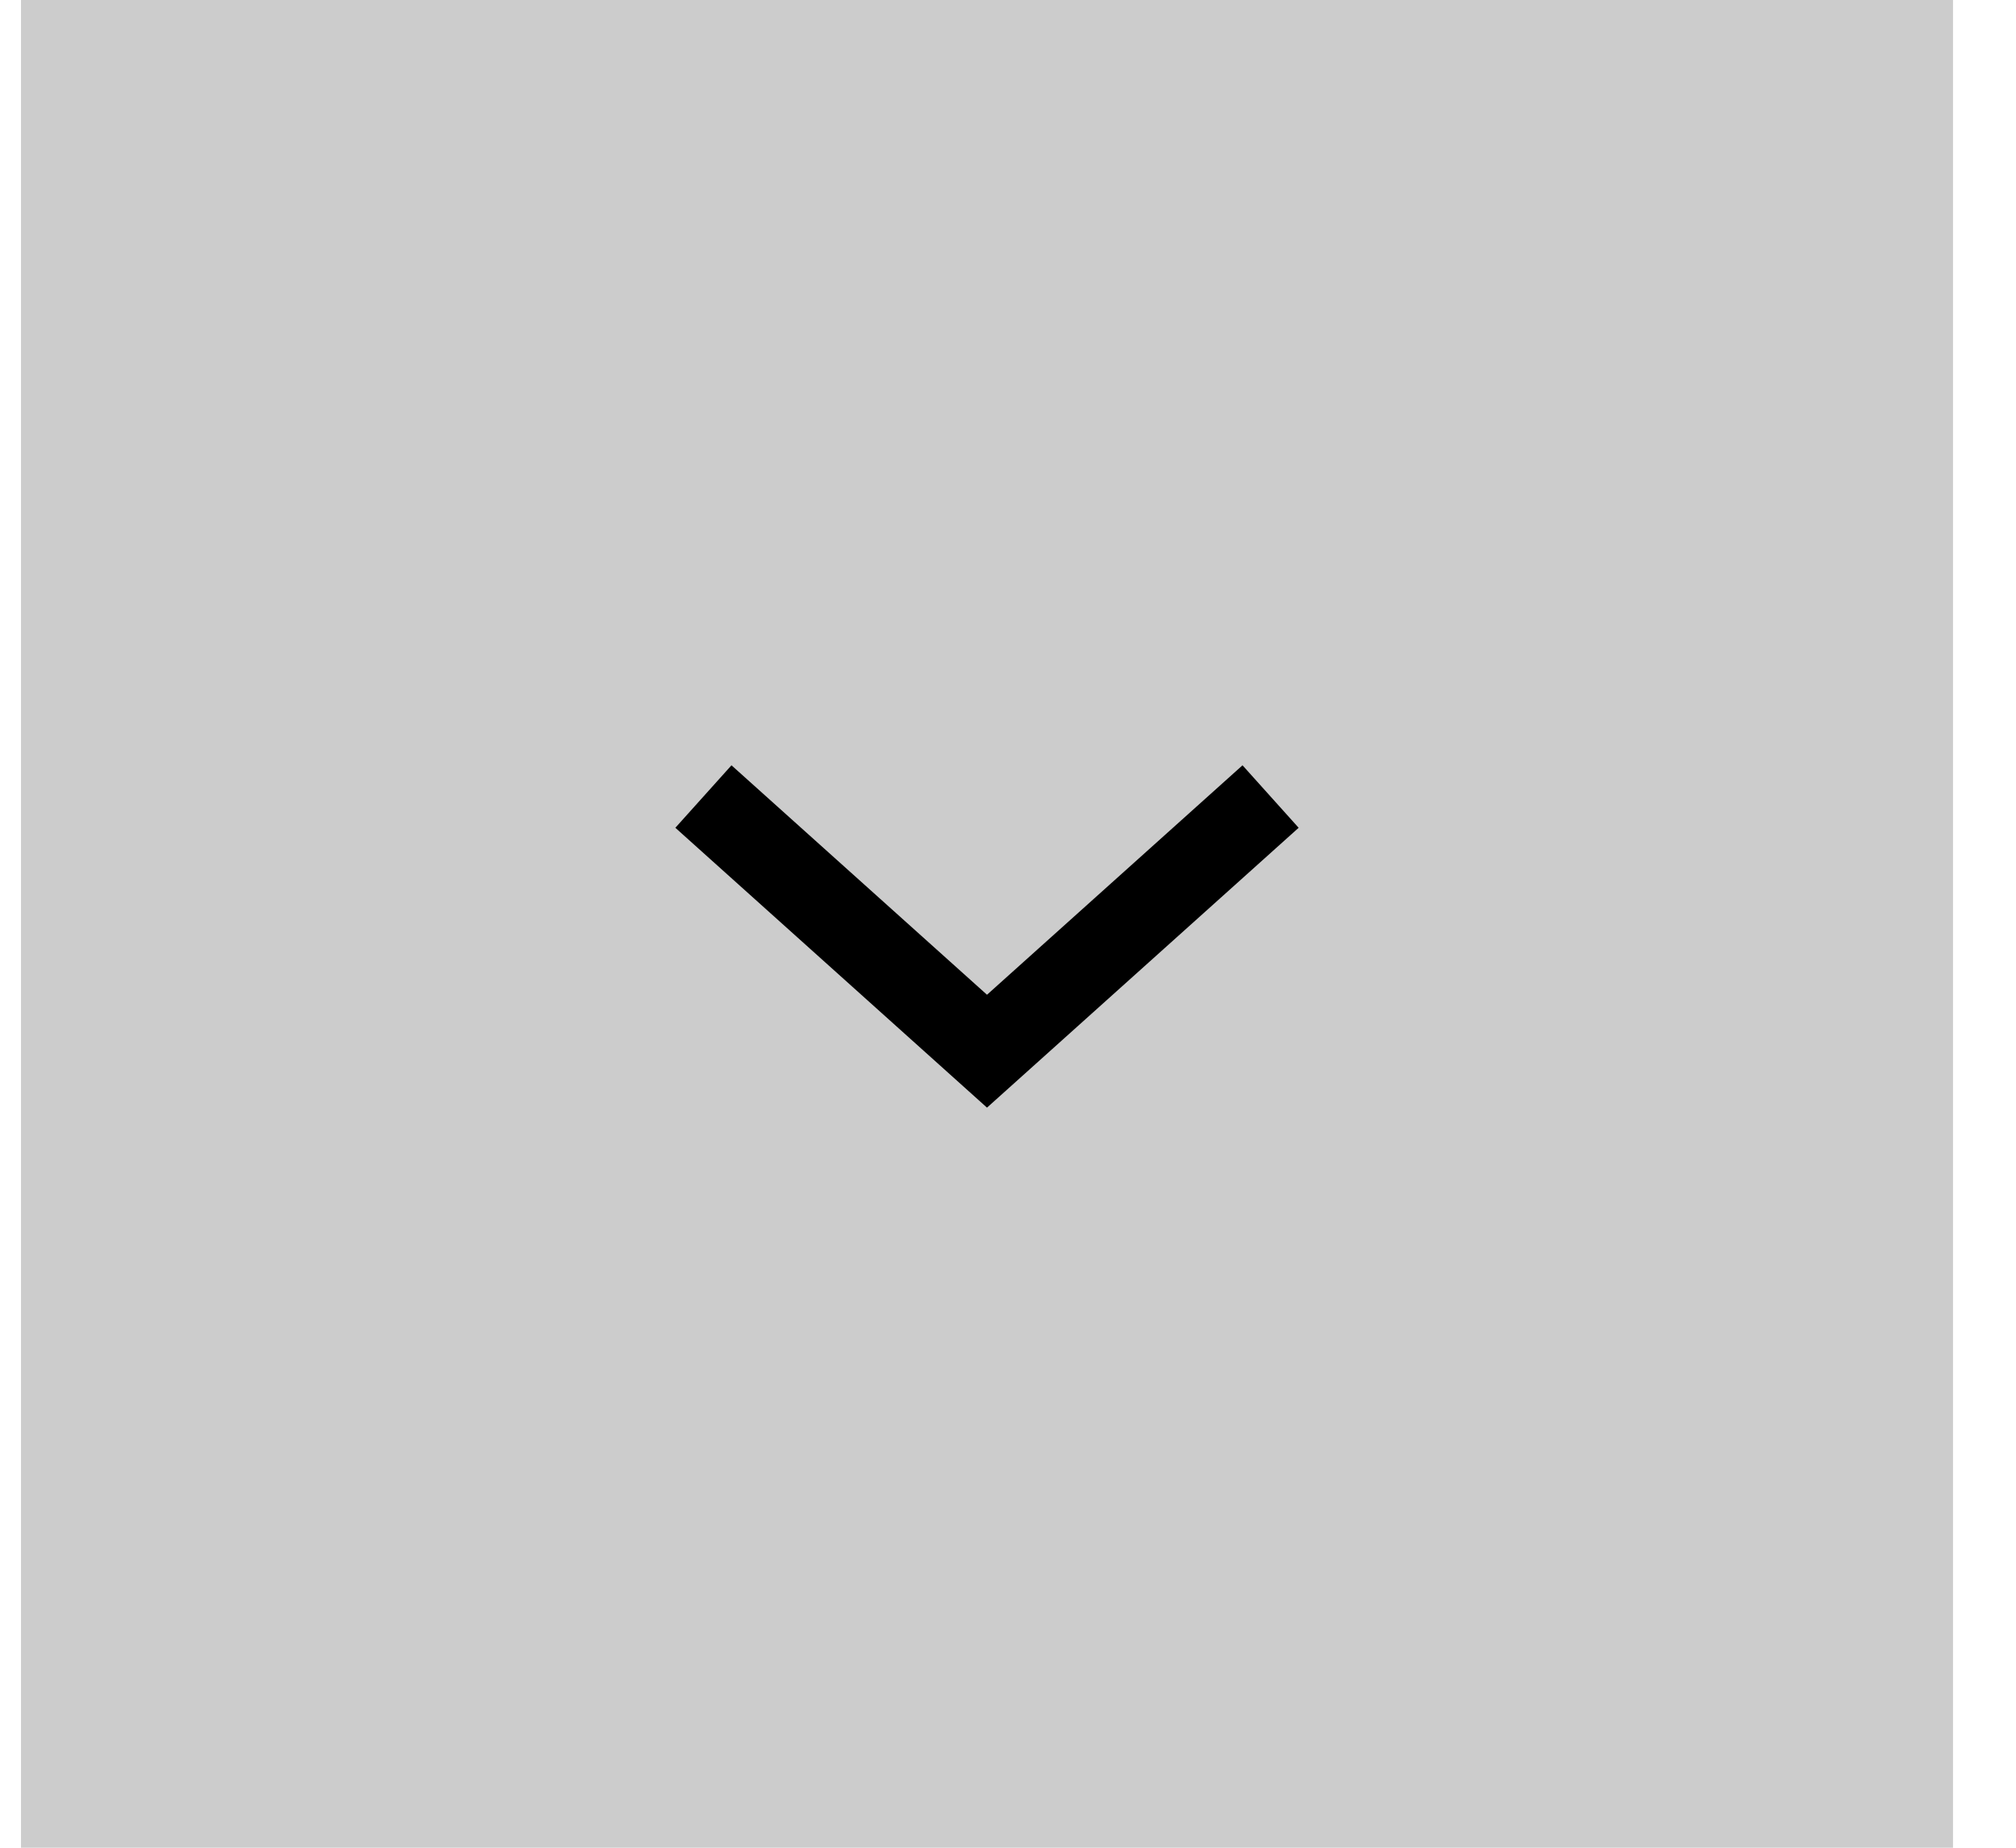
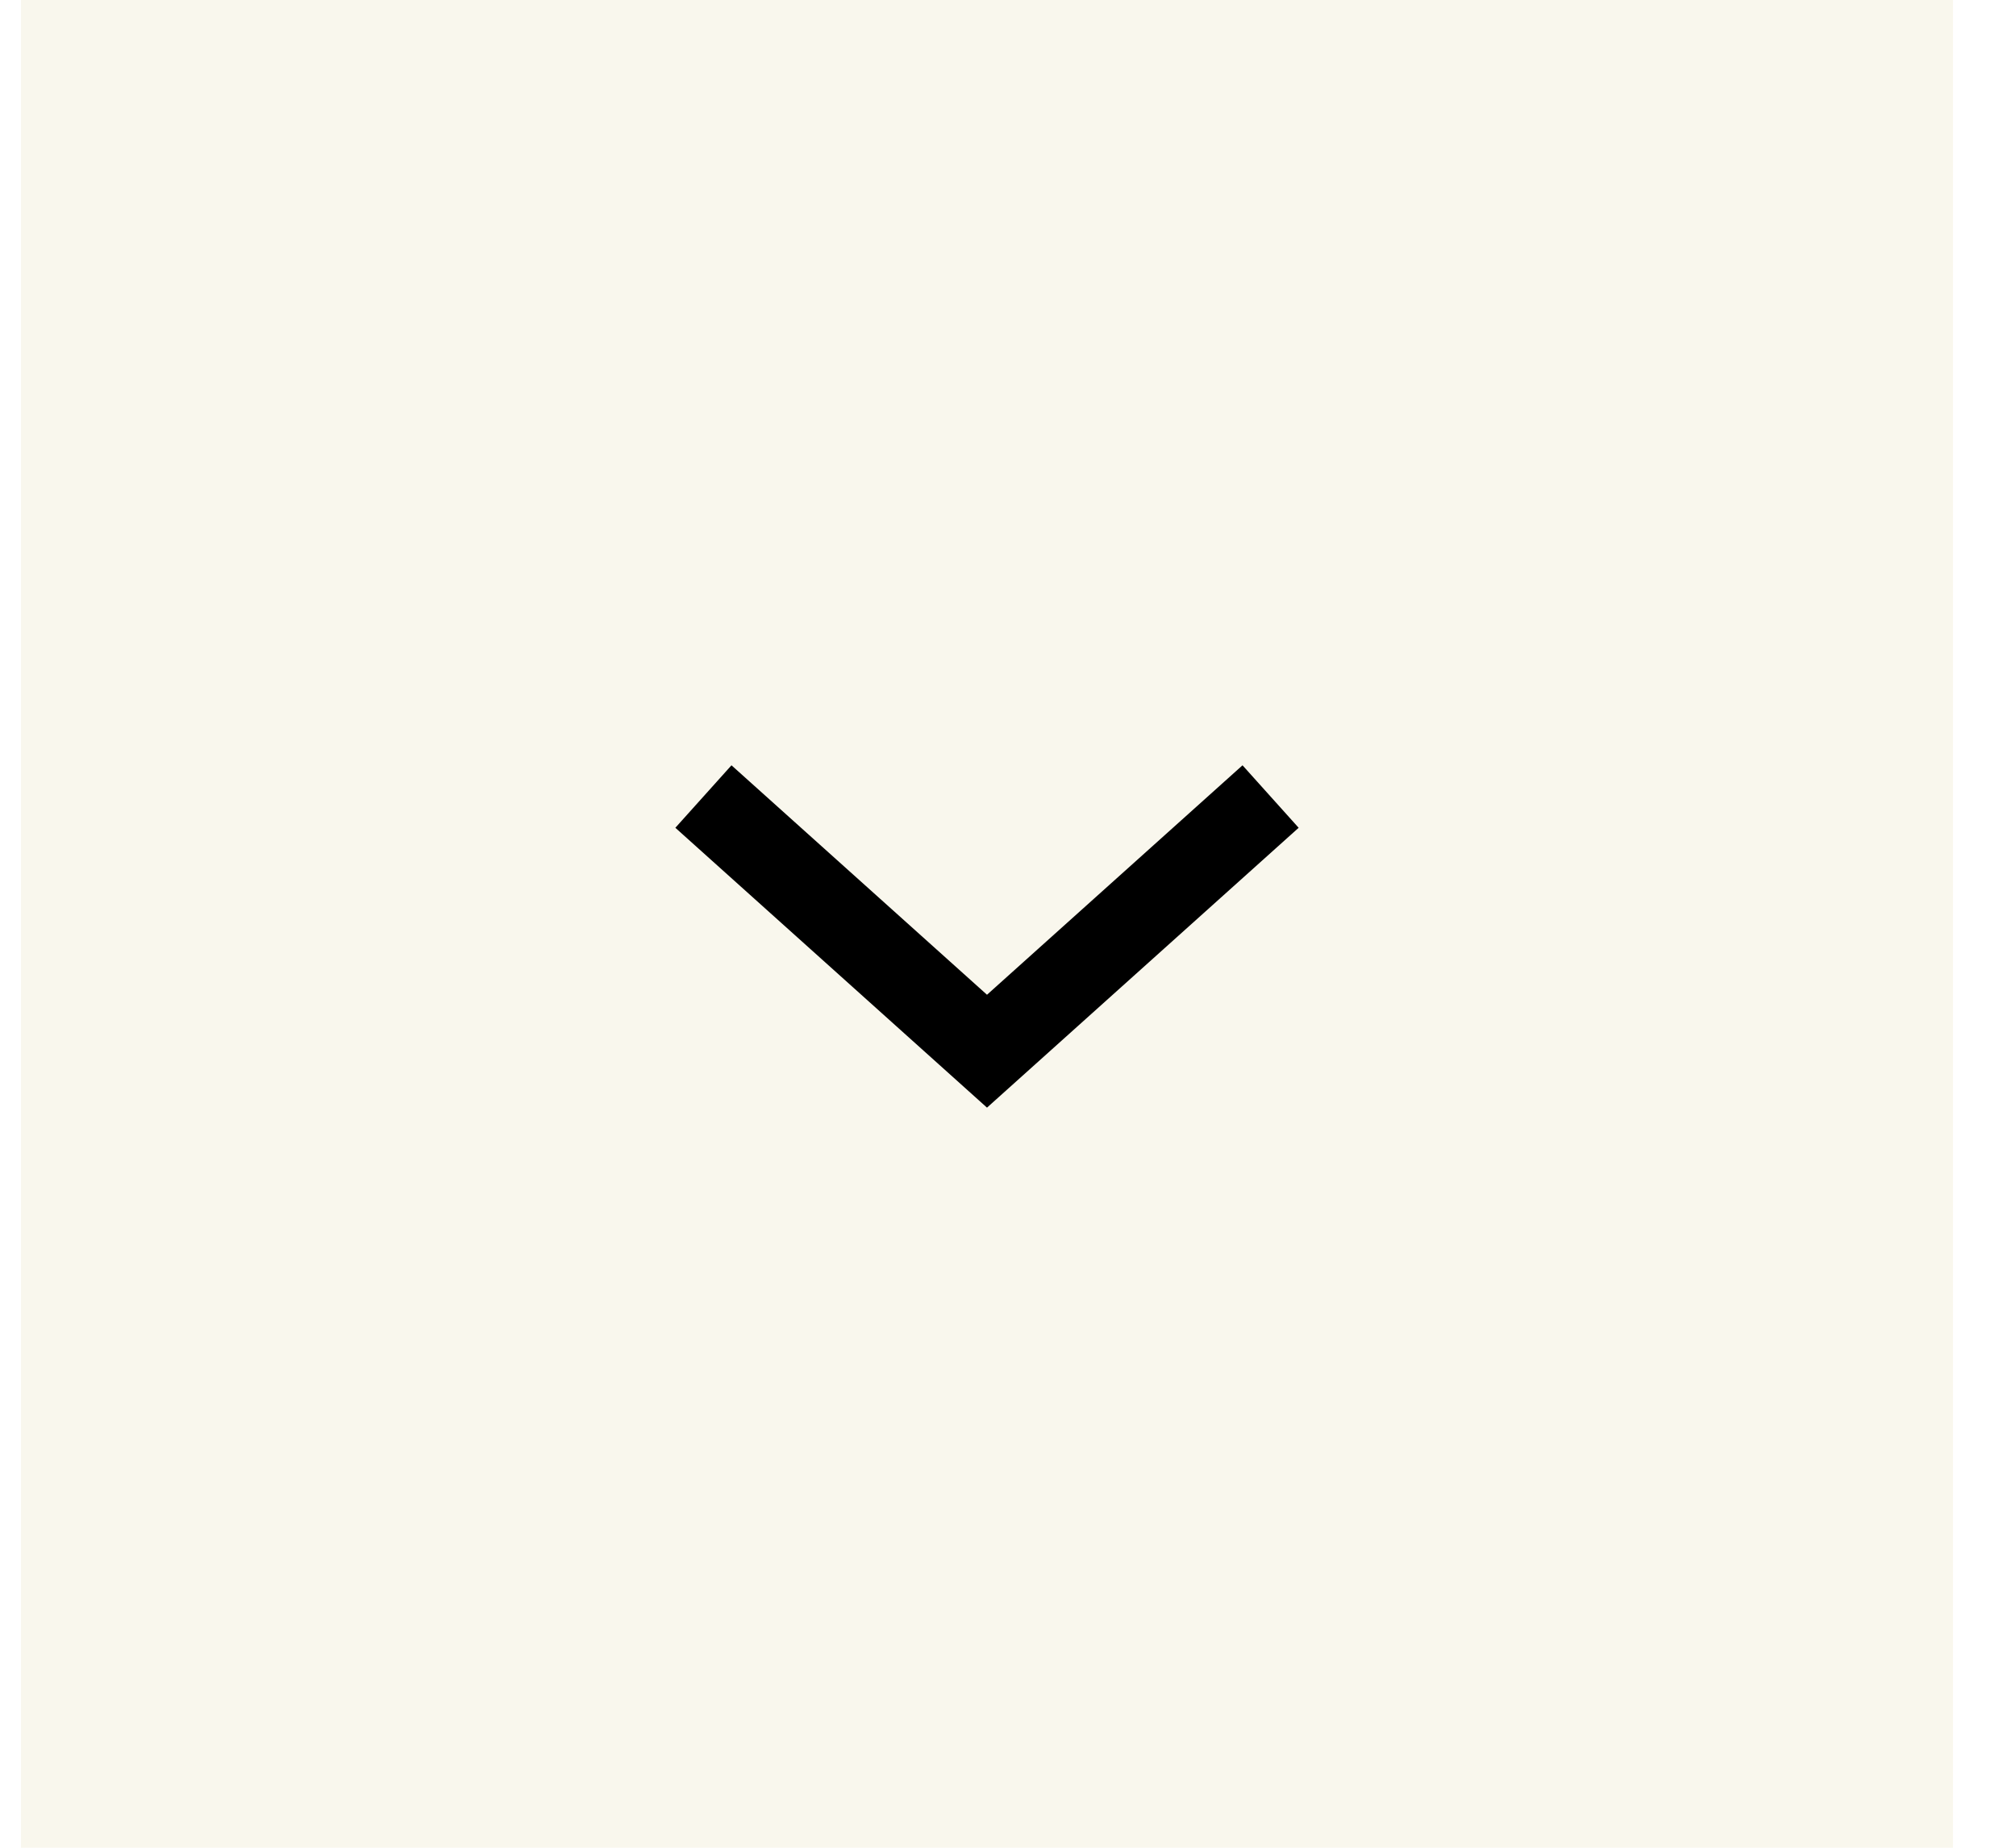
<svg xmlns="http://www.w3.org/2000/svg" width="24" height="22" viewBox="0 0 24 22" fill="none">
-   <rect width="22" height="23" transform="translate(23.25) rotate(90)" fill="#CCCCCC" />
+   <rect width="22" height="23" transform="translate(23.25) rotate(90)" fill="#F9F7ED" />
  <path d="M15.126 9.484L11.75 12.516L8.374 9.484" stroke="black" />
</svg>
